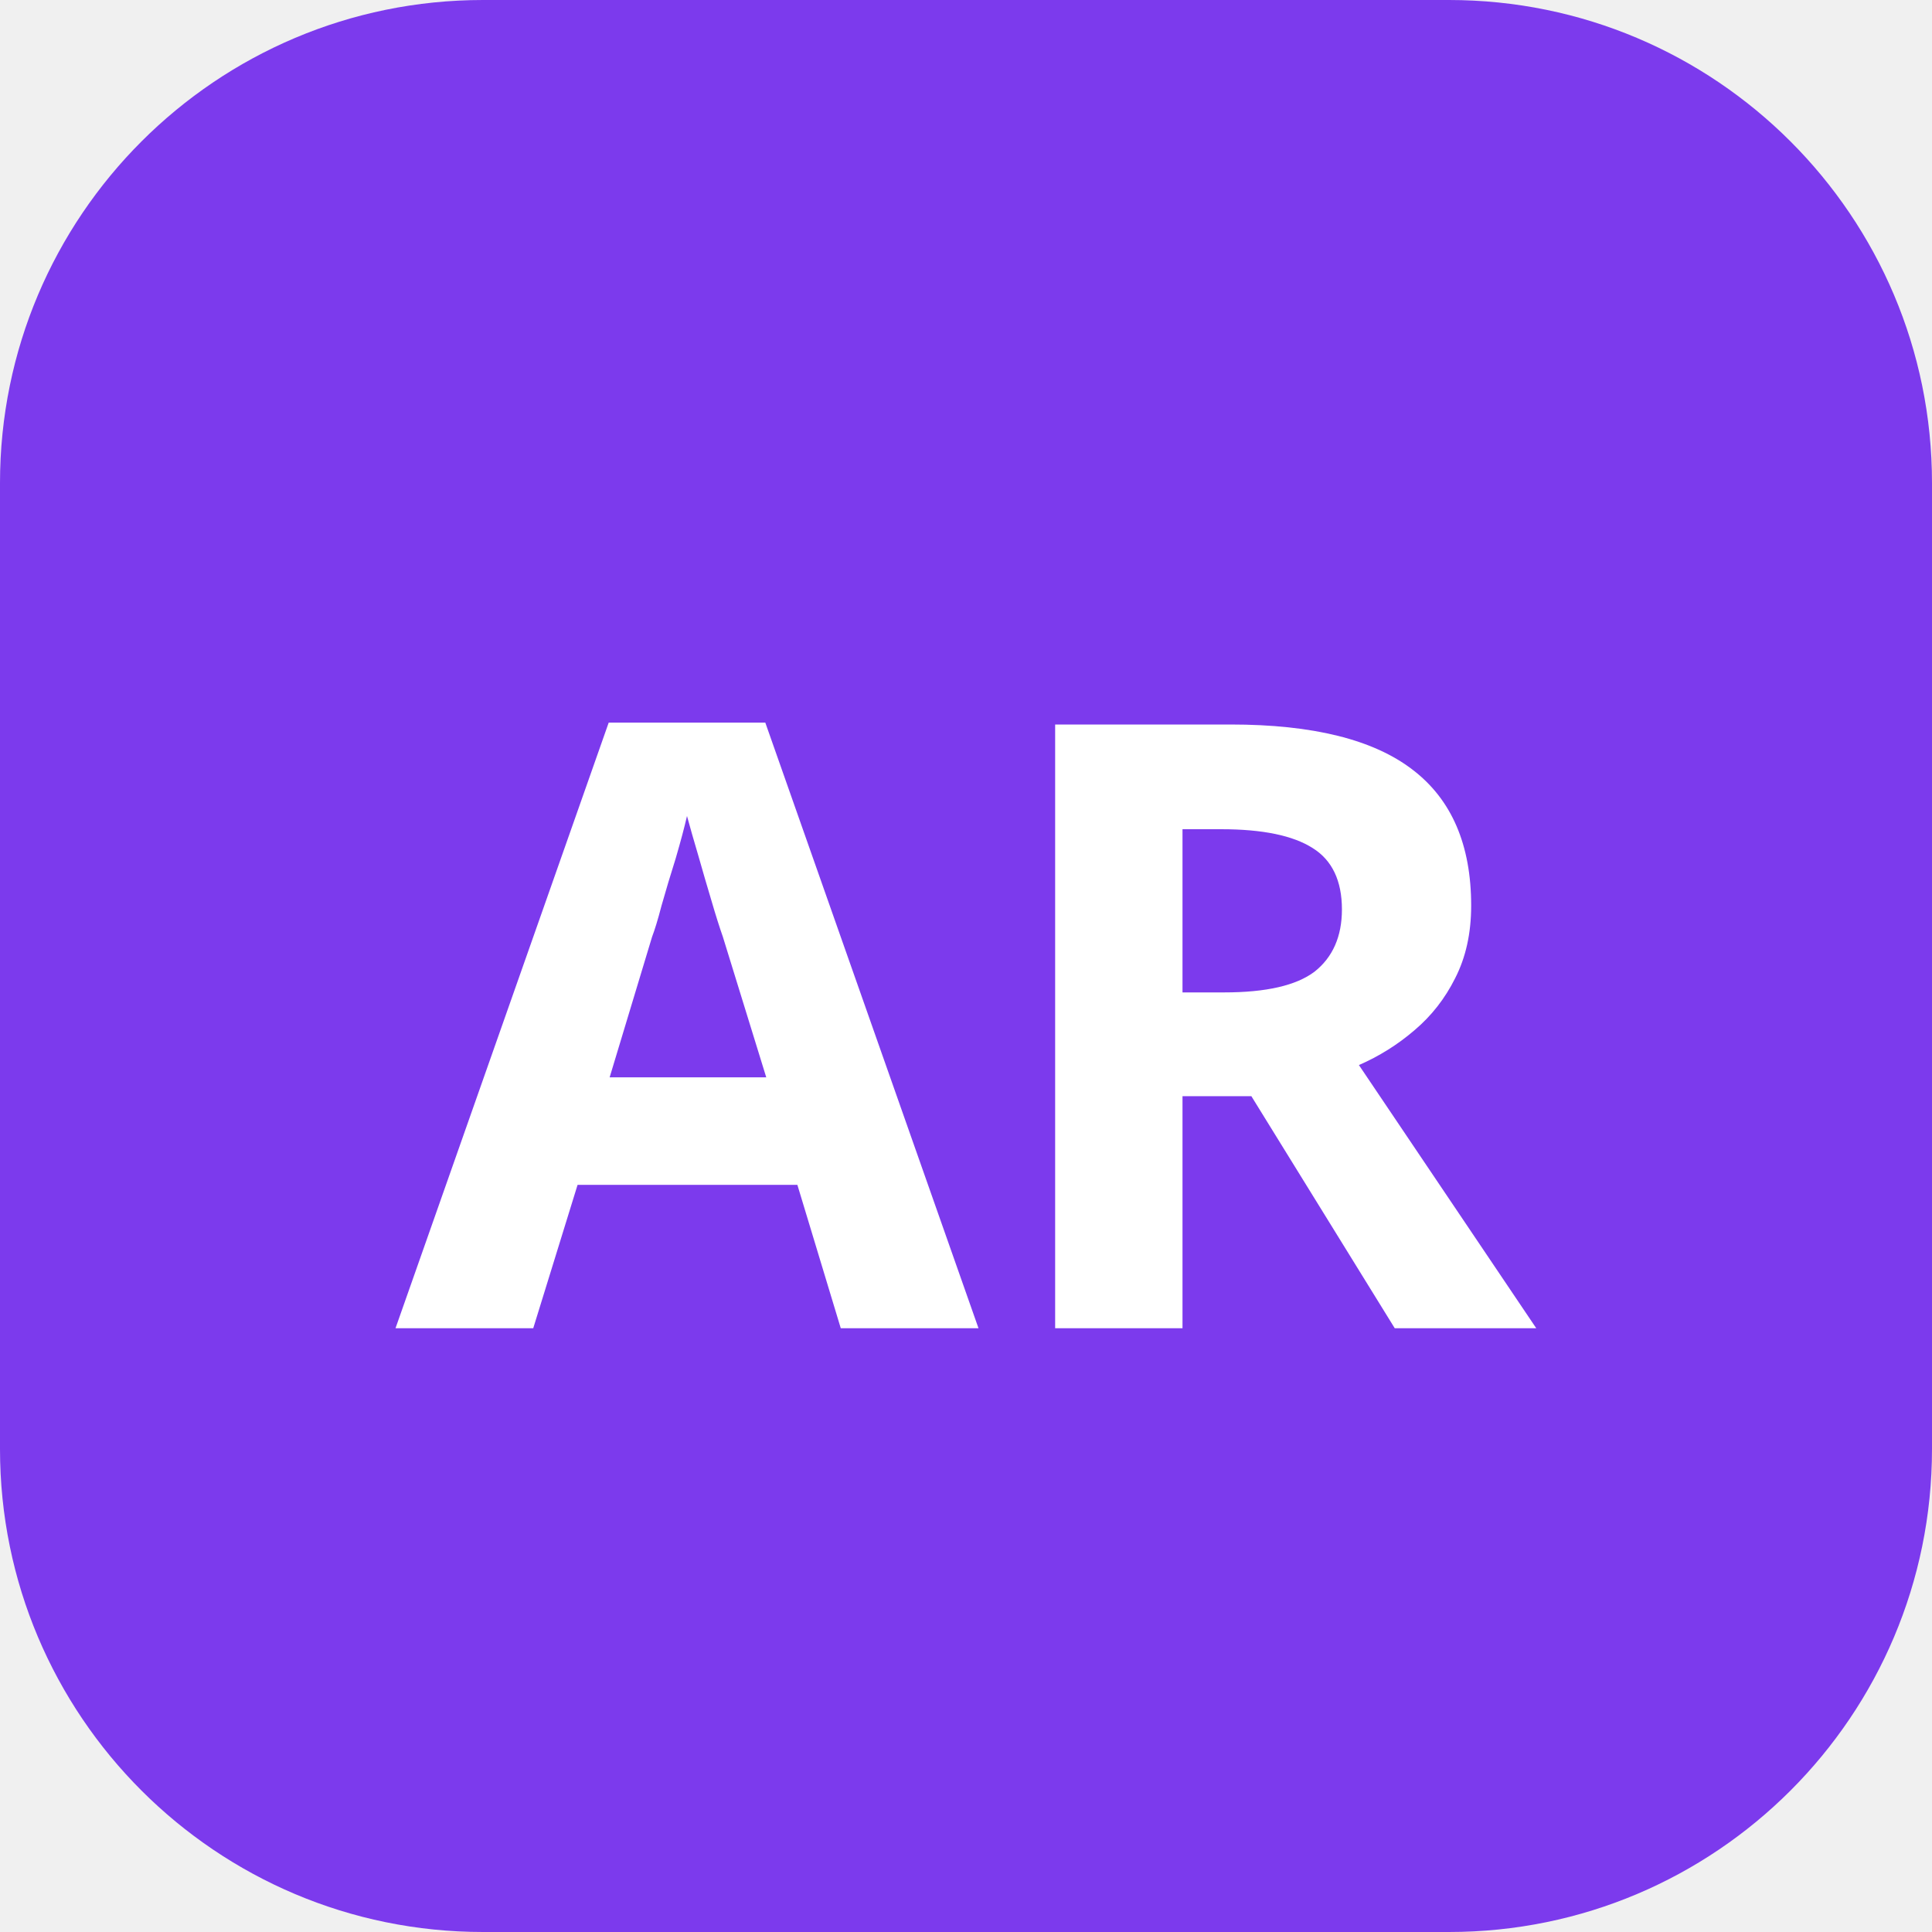
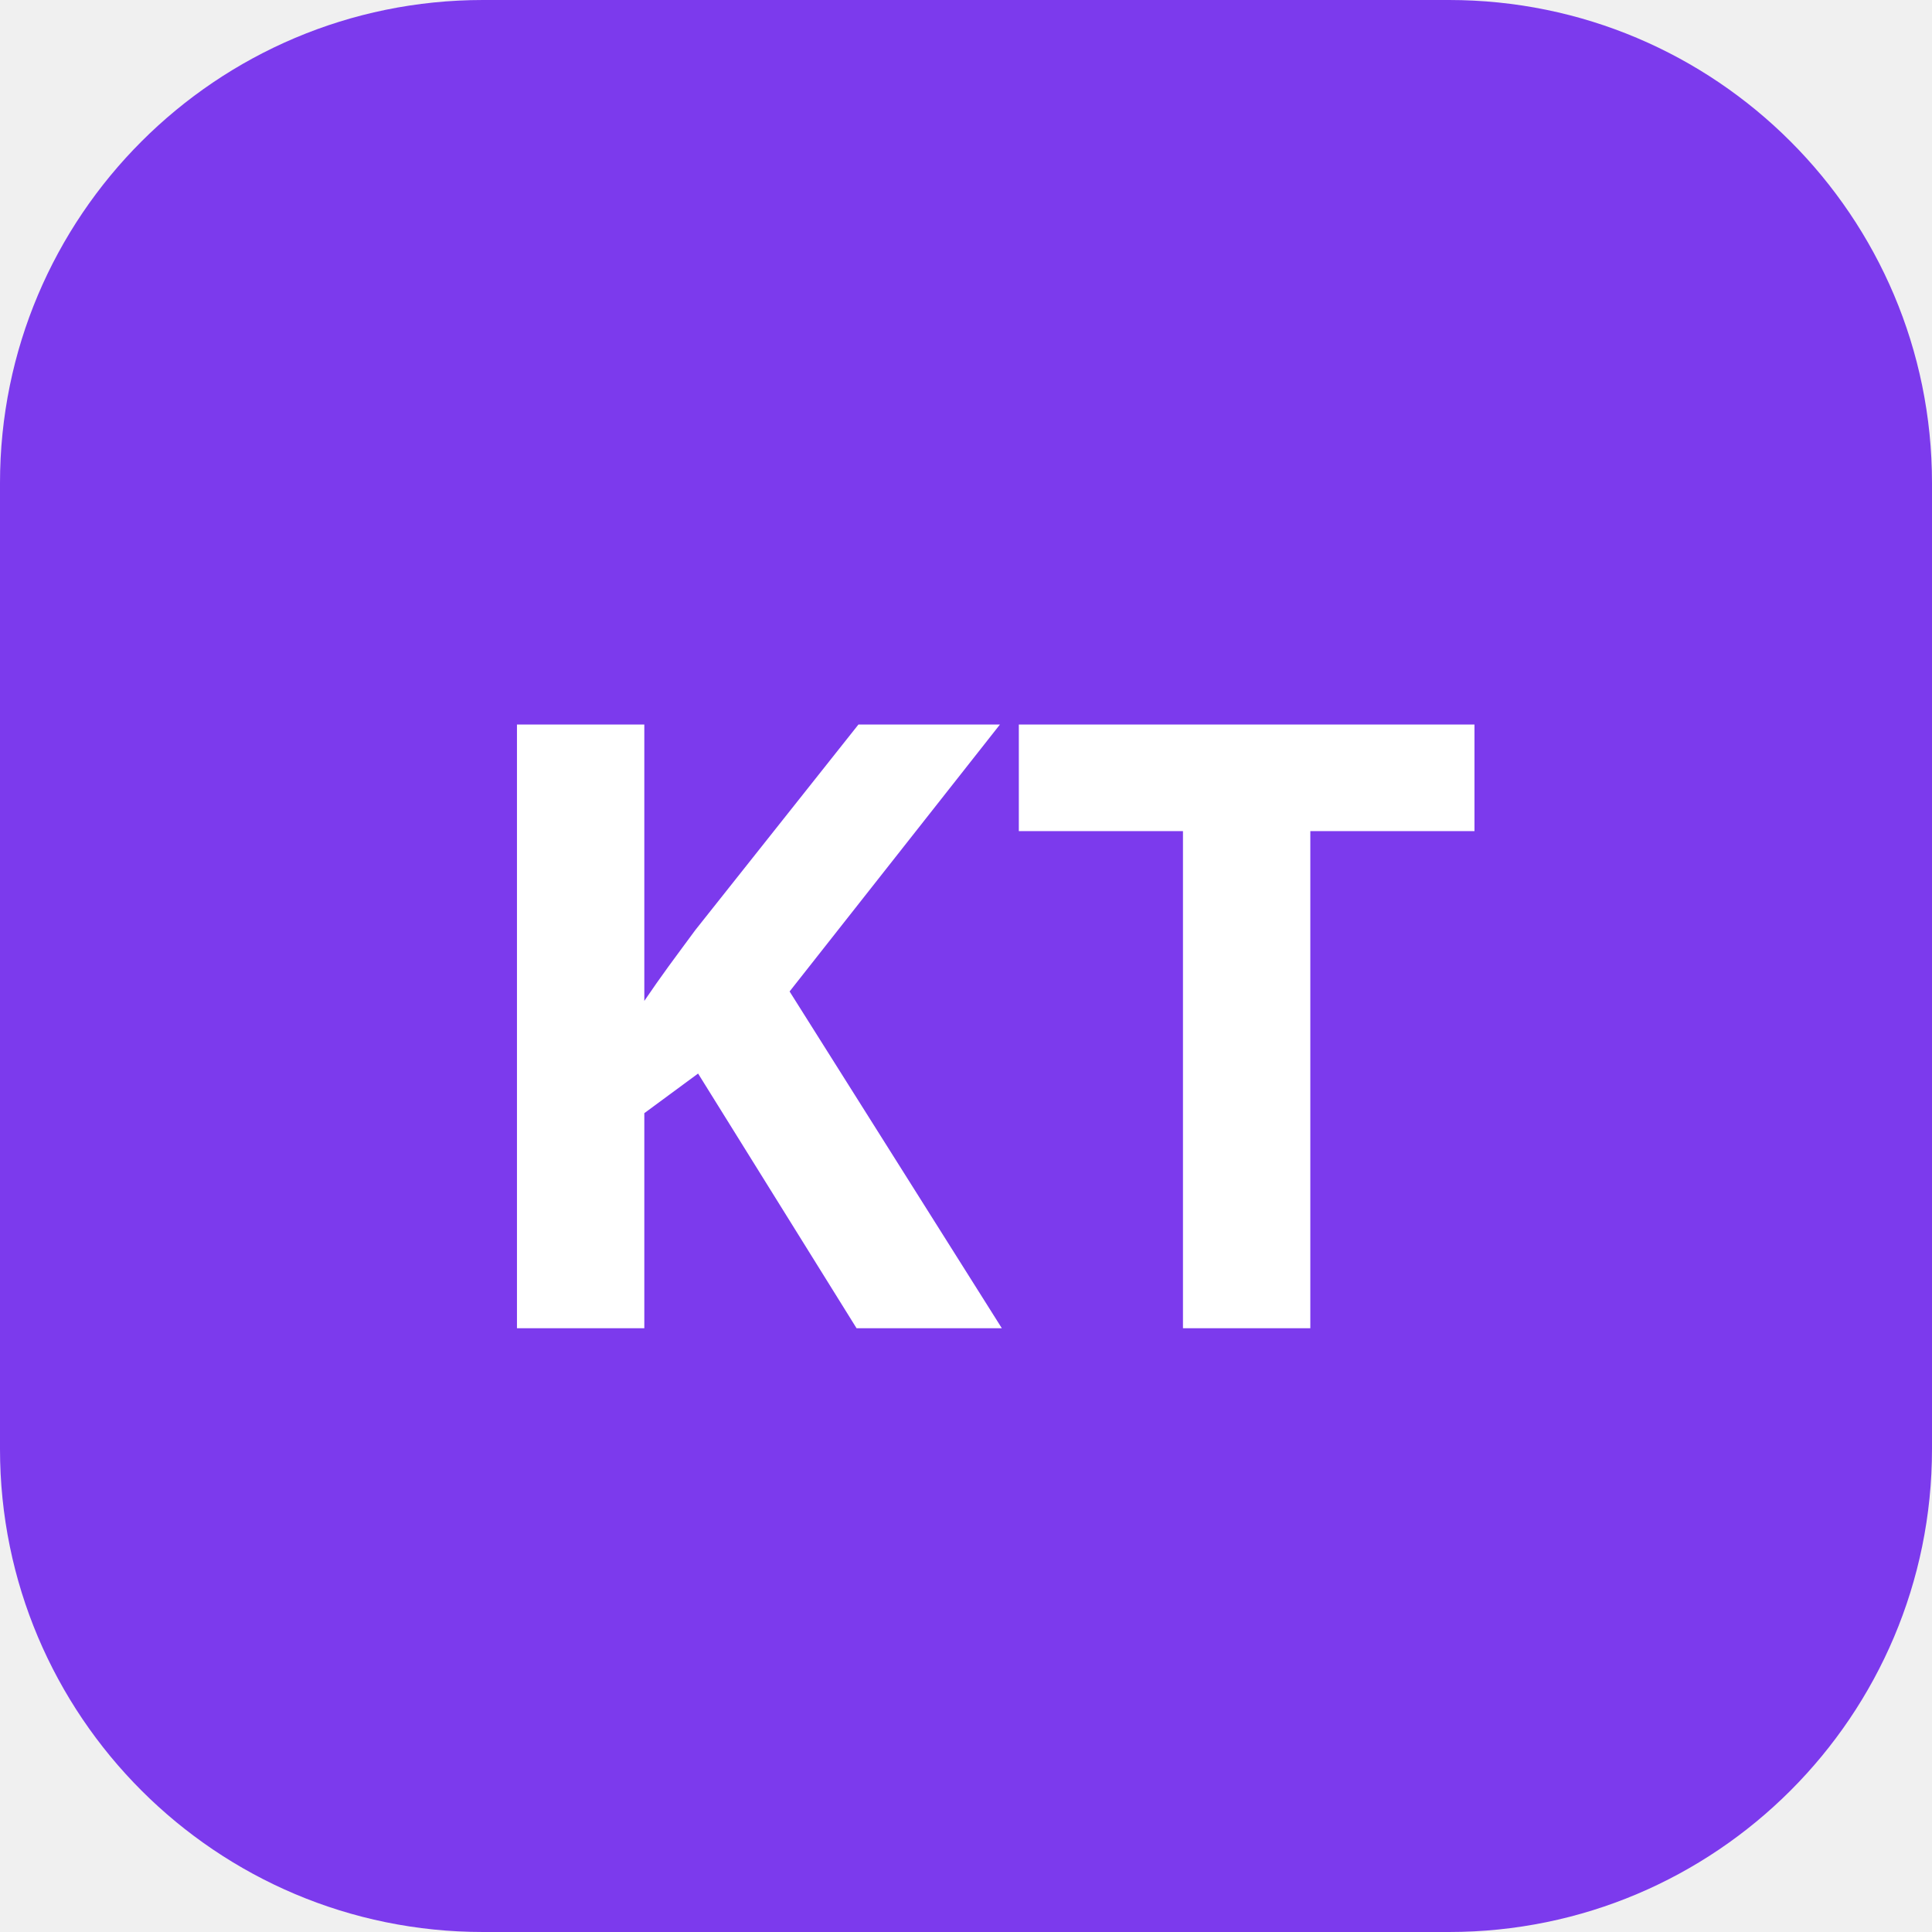
<svg xmlns="http://www.w3.org/2000/svg" viewBox="0 0 32 32">
  <rect width="32" height="32" rx="8" fill="#7c3aed" />
-   <text x="16" y="22" text-anchor="middle" fill="white" font-size="14" font-family="sans-serif" font-weight="bold">AR</text>
+   <text x="16" y="22" text-anchor="middle" fill="white" font-size="14" font-family="sans-serif" font-weight="bold">KT</text>
</svg>
